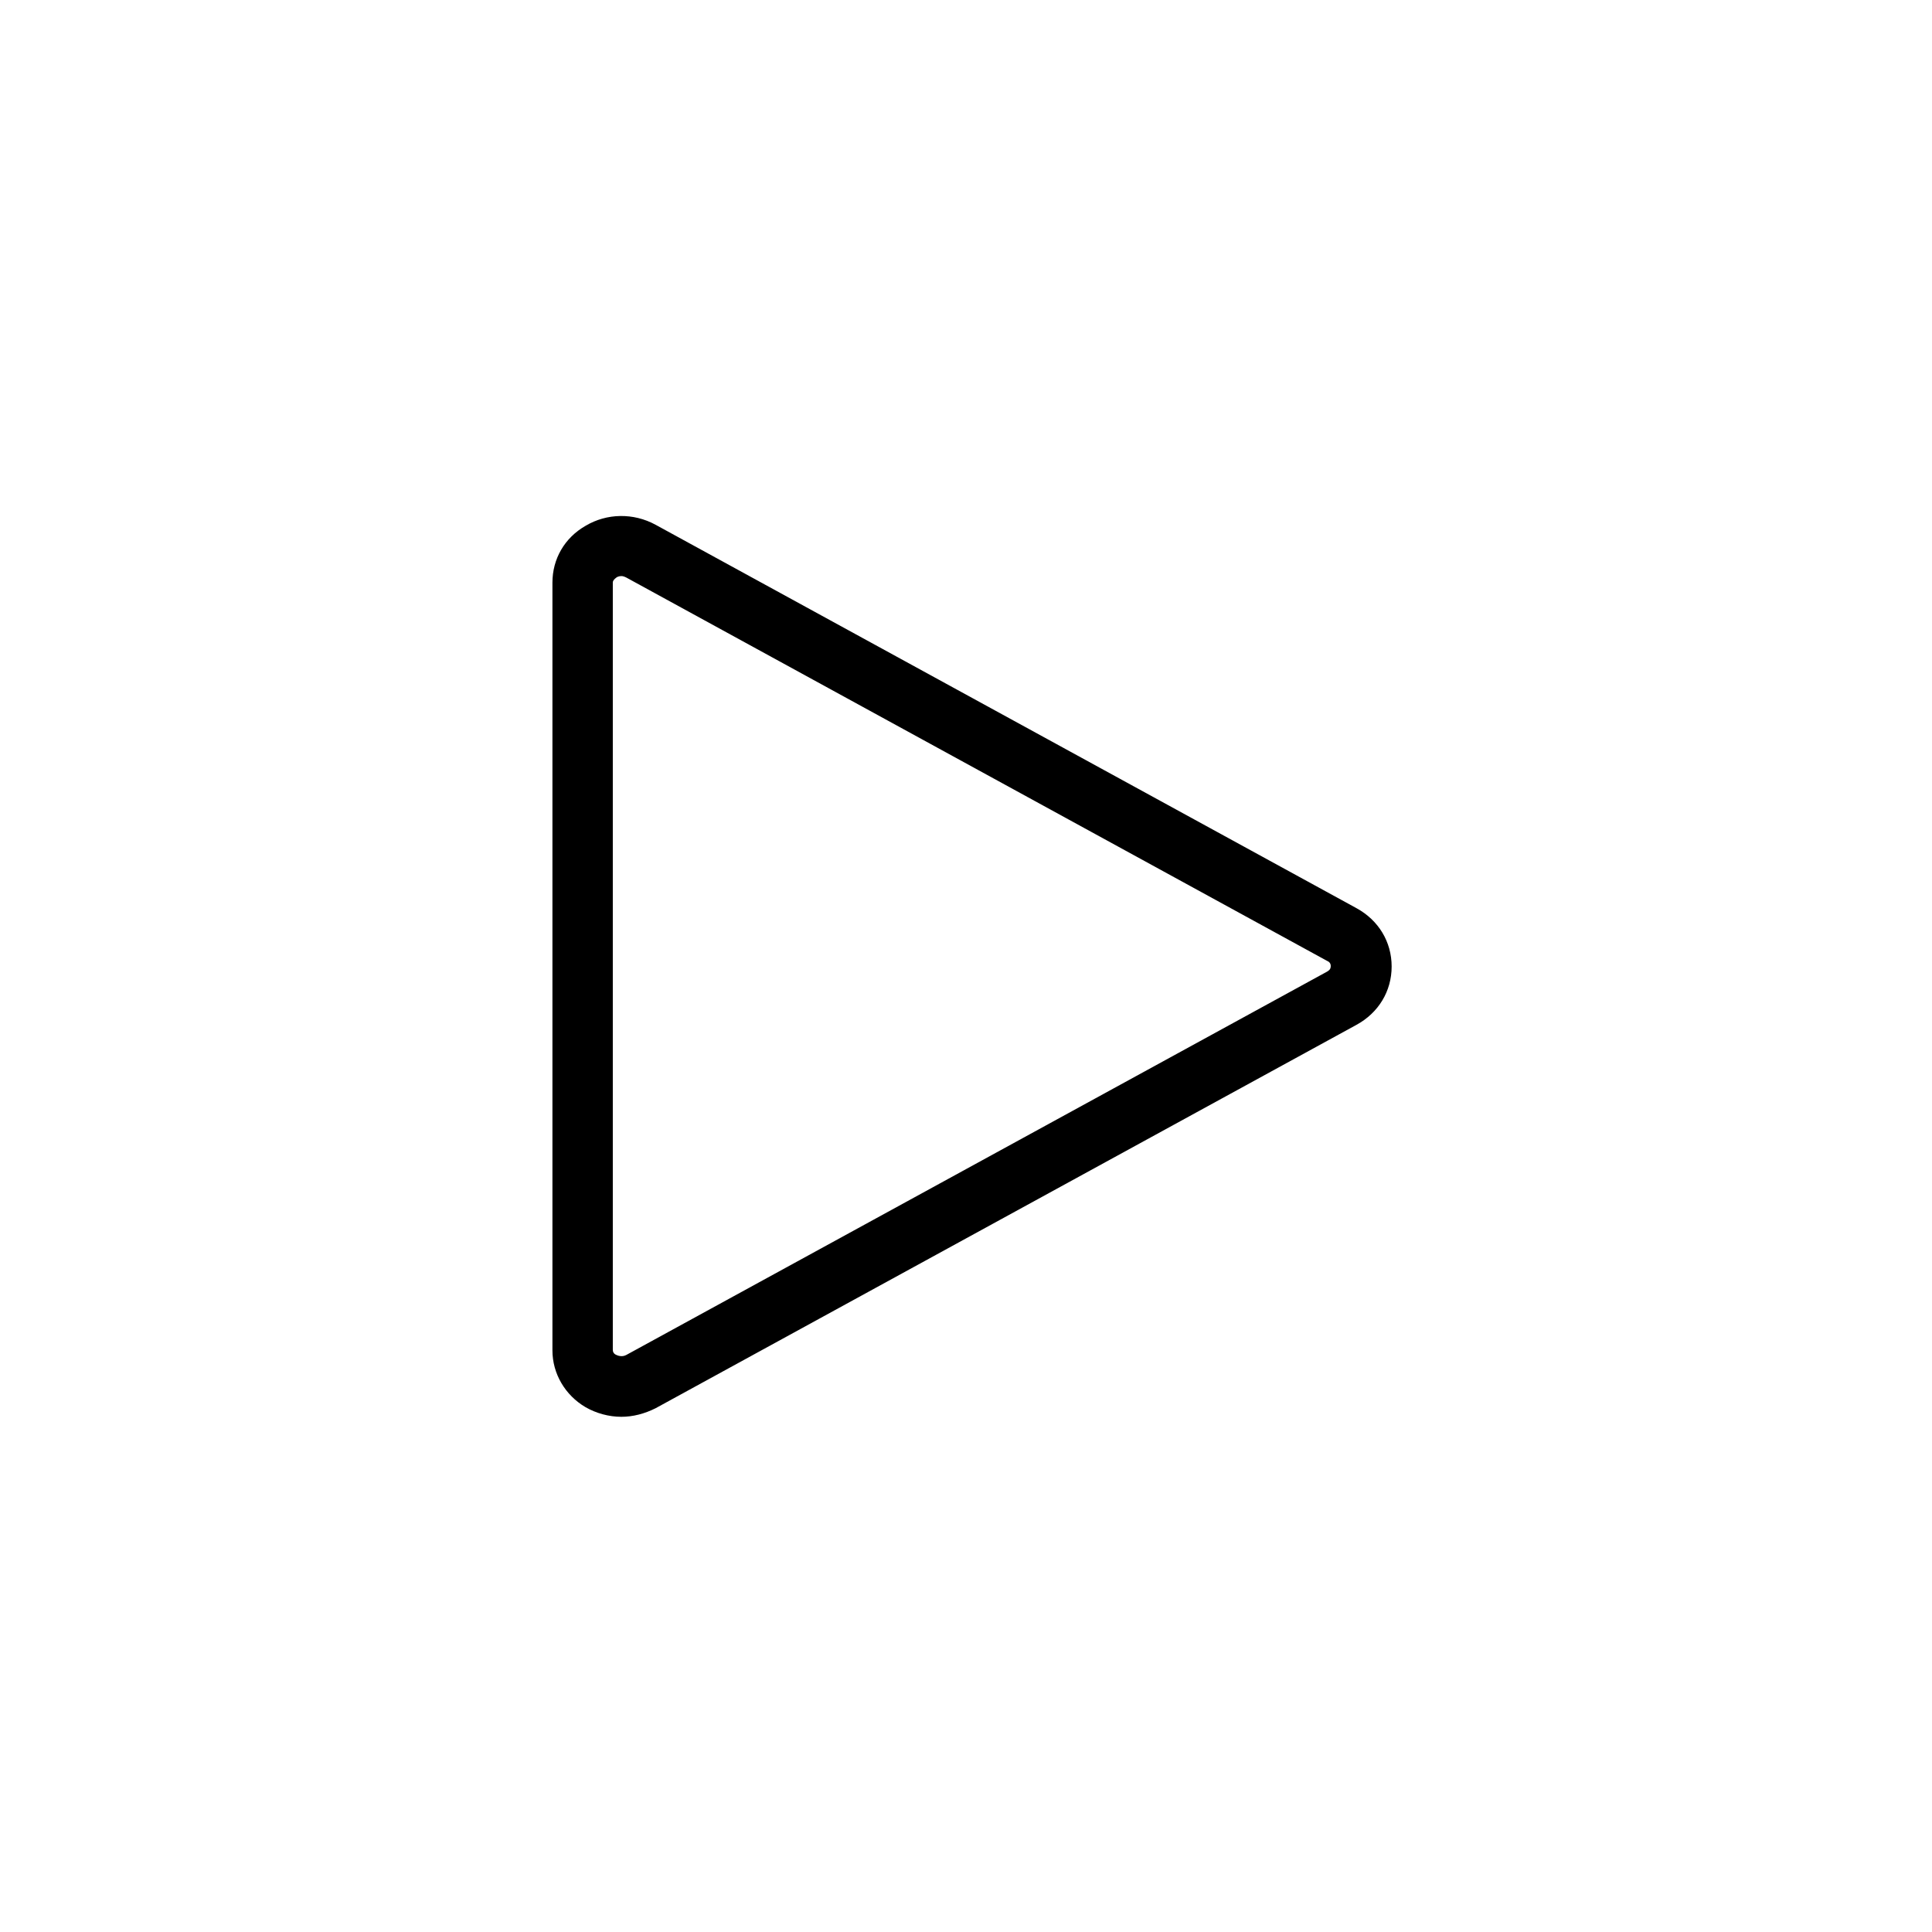
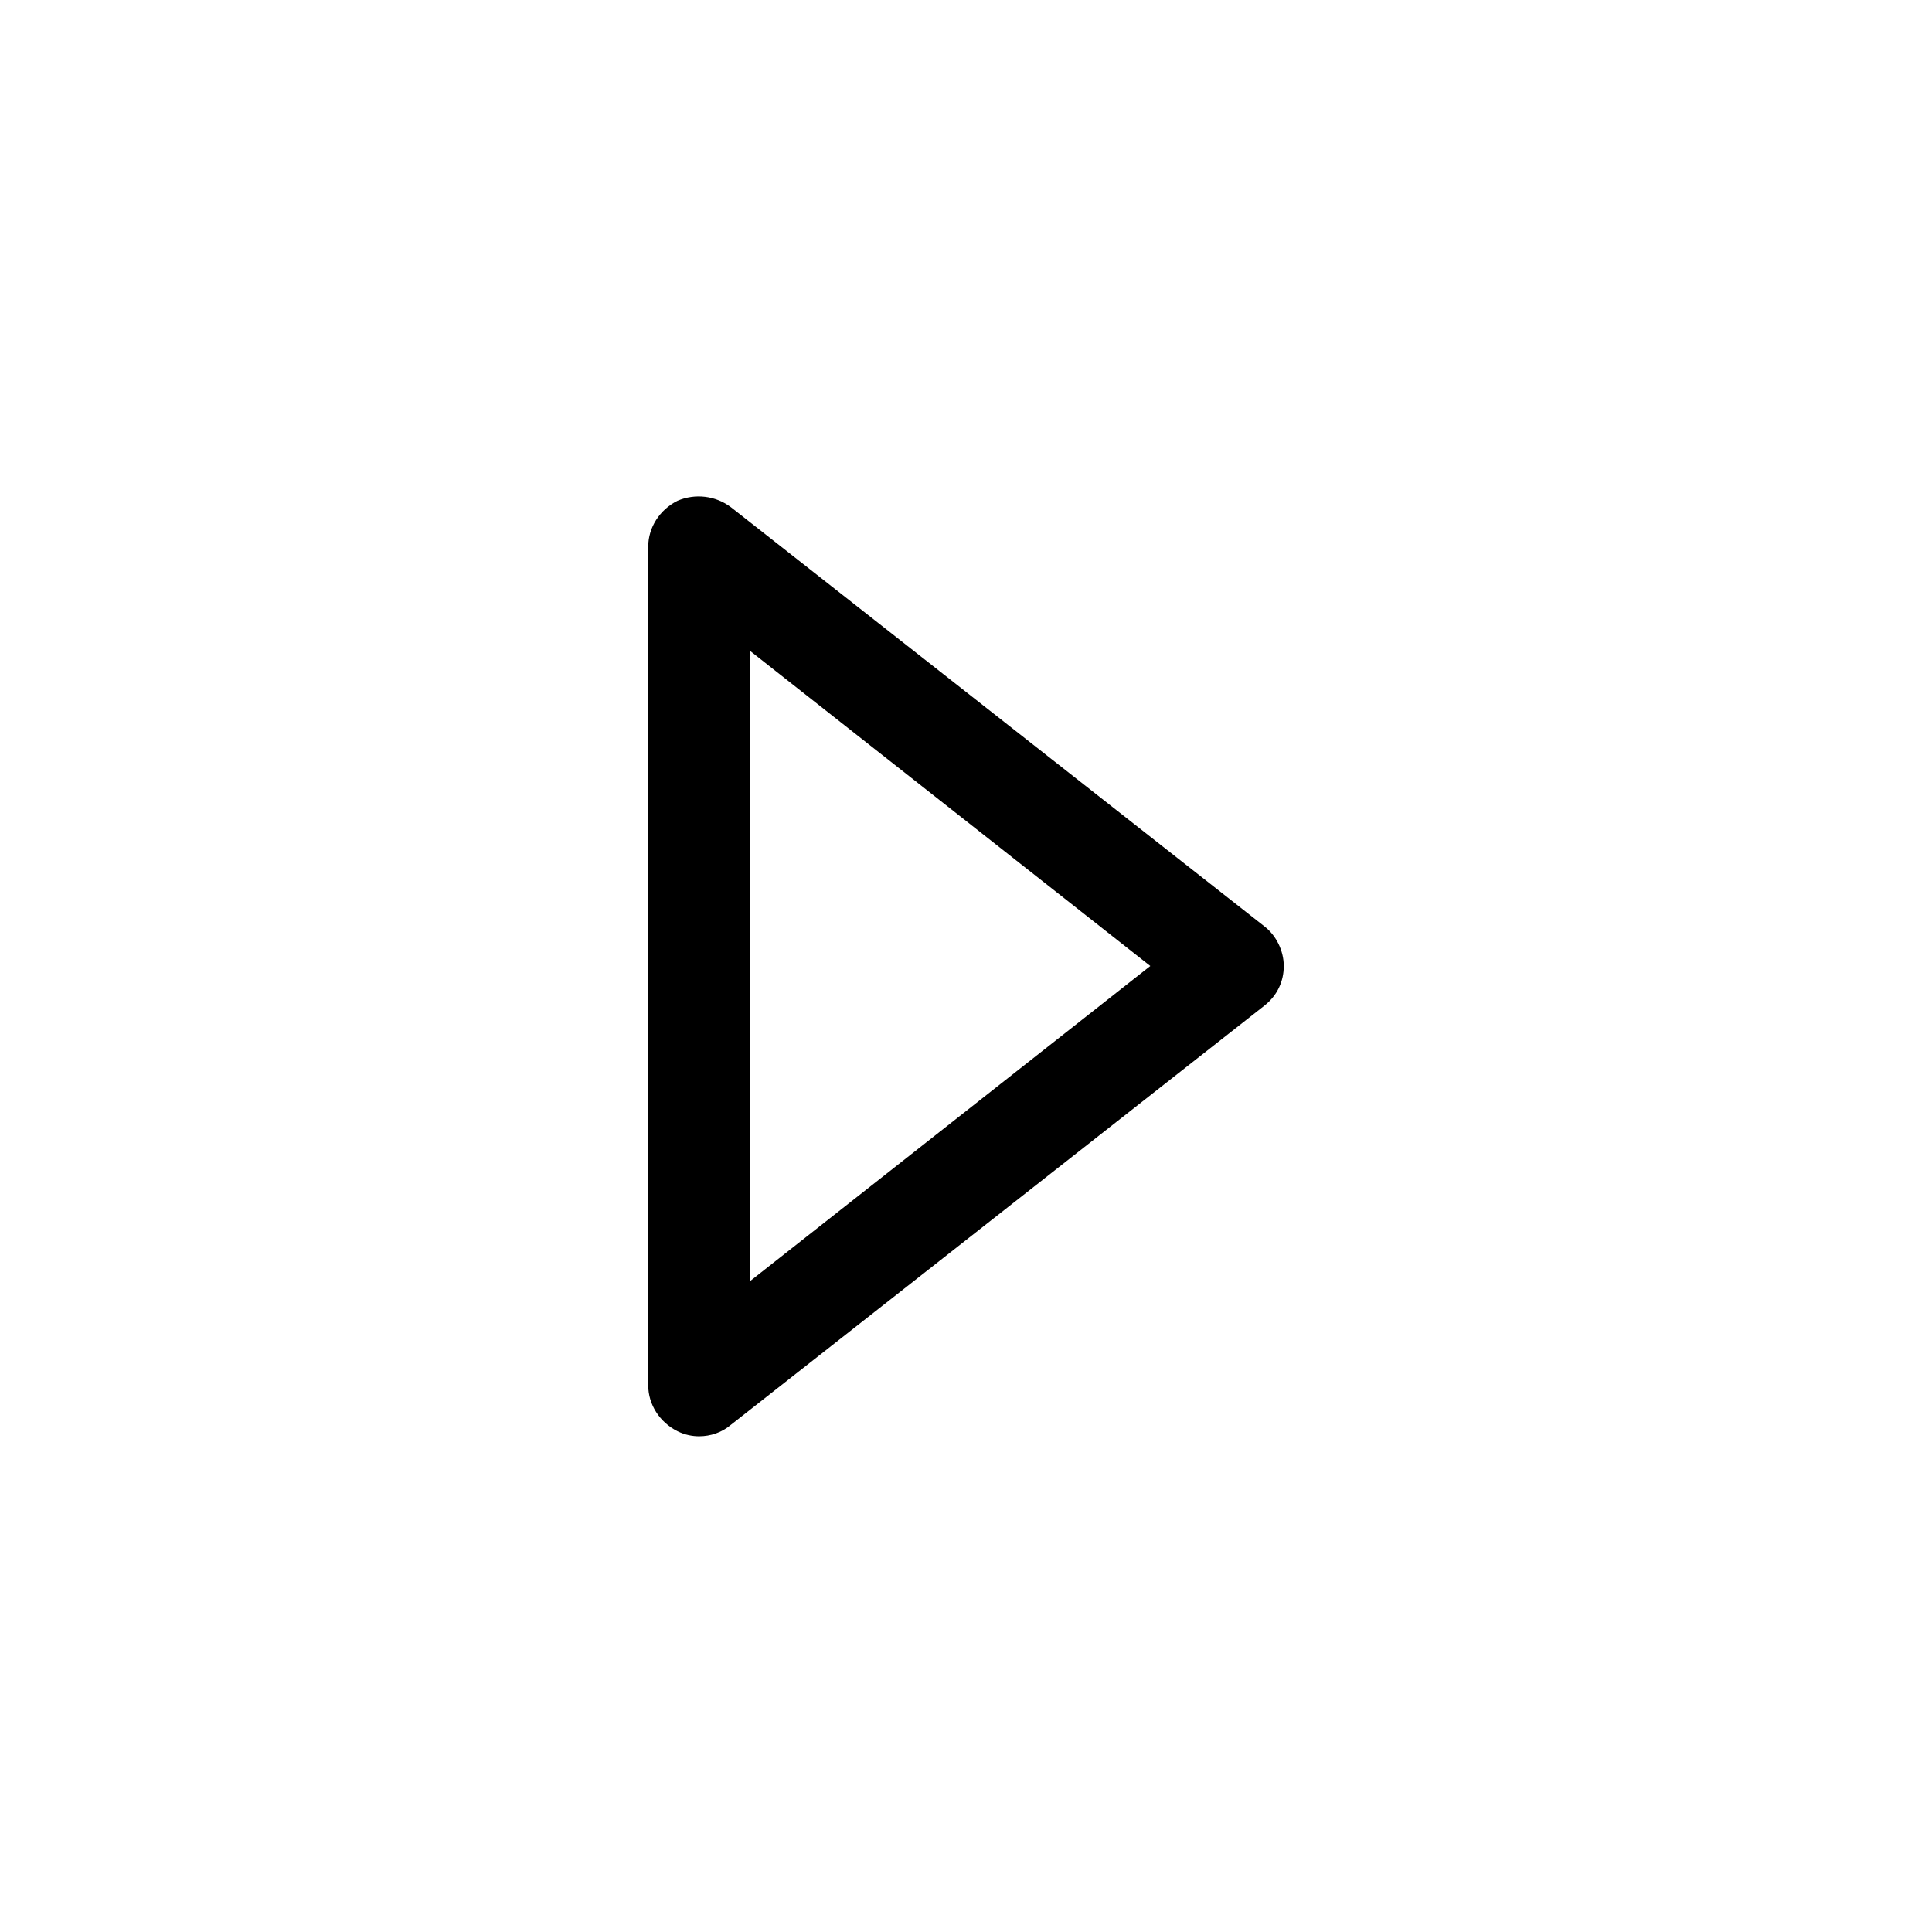
- <svg xmlns="http://www.w3.org/2000/svg" version="1.1" x="0px" y="0px" viewBox="64 64 384 384" style="enable-background:new 0 0 512 512;" xml:space="preserve">
-   <path d="M187.5,345.6c-2.5,0-5-0.7-7.1-1.9c-4.1-2.4-6.6-6.7-6.6-11.3V179.8c0-4.7,2.4-8.9,6.6-11.3c4.2-2.5,9.5-2.6,13.9-0.2  l139.3,76.2c4.4,2.4,7,6.7,7,11.6c0,4.9-2.6,9.2-7,11.6l-139.3,76.2C192.1,345,189.8,345.6,187.5,345.6z M187.5,178.5  c-0.5,0-0.9,0.2-1,0.3c-0.4,0.3-0.7,0.6-0.7,1v152.5c0,0.4,0.2,0.8,0.7,1c0.2,0.1,1.1,0.5,2,0l139.3-76.2c0.5-0.3,0.7-0.6,0.7-1.1  c0-0.4-0.2-0.8-0.7-1l-139.3-76.2C188.1,178.6,187.8,178.5,187.5,178.5z" />
+ <svg xmlns="http://www.w3.org/2000/svg" version="1.1" id="Layer_1" x="0px" y="0px" width="92px" height="92px" viewBox="-30 -30 152 152" enable-background="new 0 0 92 92" xml:space="preserve">
+   <path id="XMLID_675_" d="M69.5,42.9l-42-33c-1.2-0.9-2.8-1.1-4.2-0.5C21.9,10.1,21,11.5,21,13v66c0,1.5,0.9,2.9,2.3,3.6  c0.6,0.3,1.2,0.4,1.7,0.4c0.9,0,1.8-0.3,2.5-0.9l42-33c1-0.8,1.5-1.9,1.5-3.1S70.4,43.6,69.5,42.9z M29,70.8V21.2L60.5,46L29,70.8z" />
</svg>
